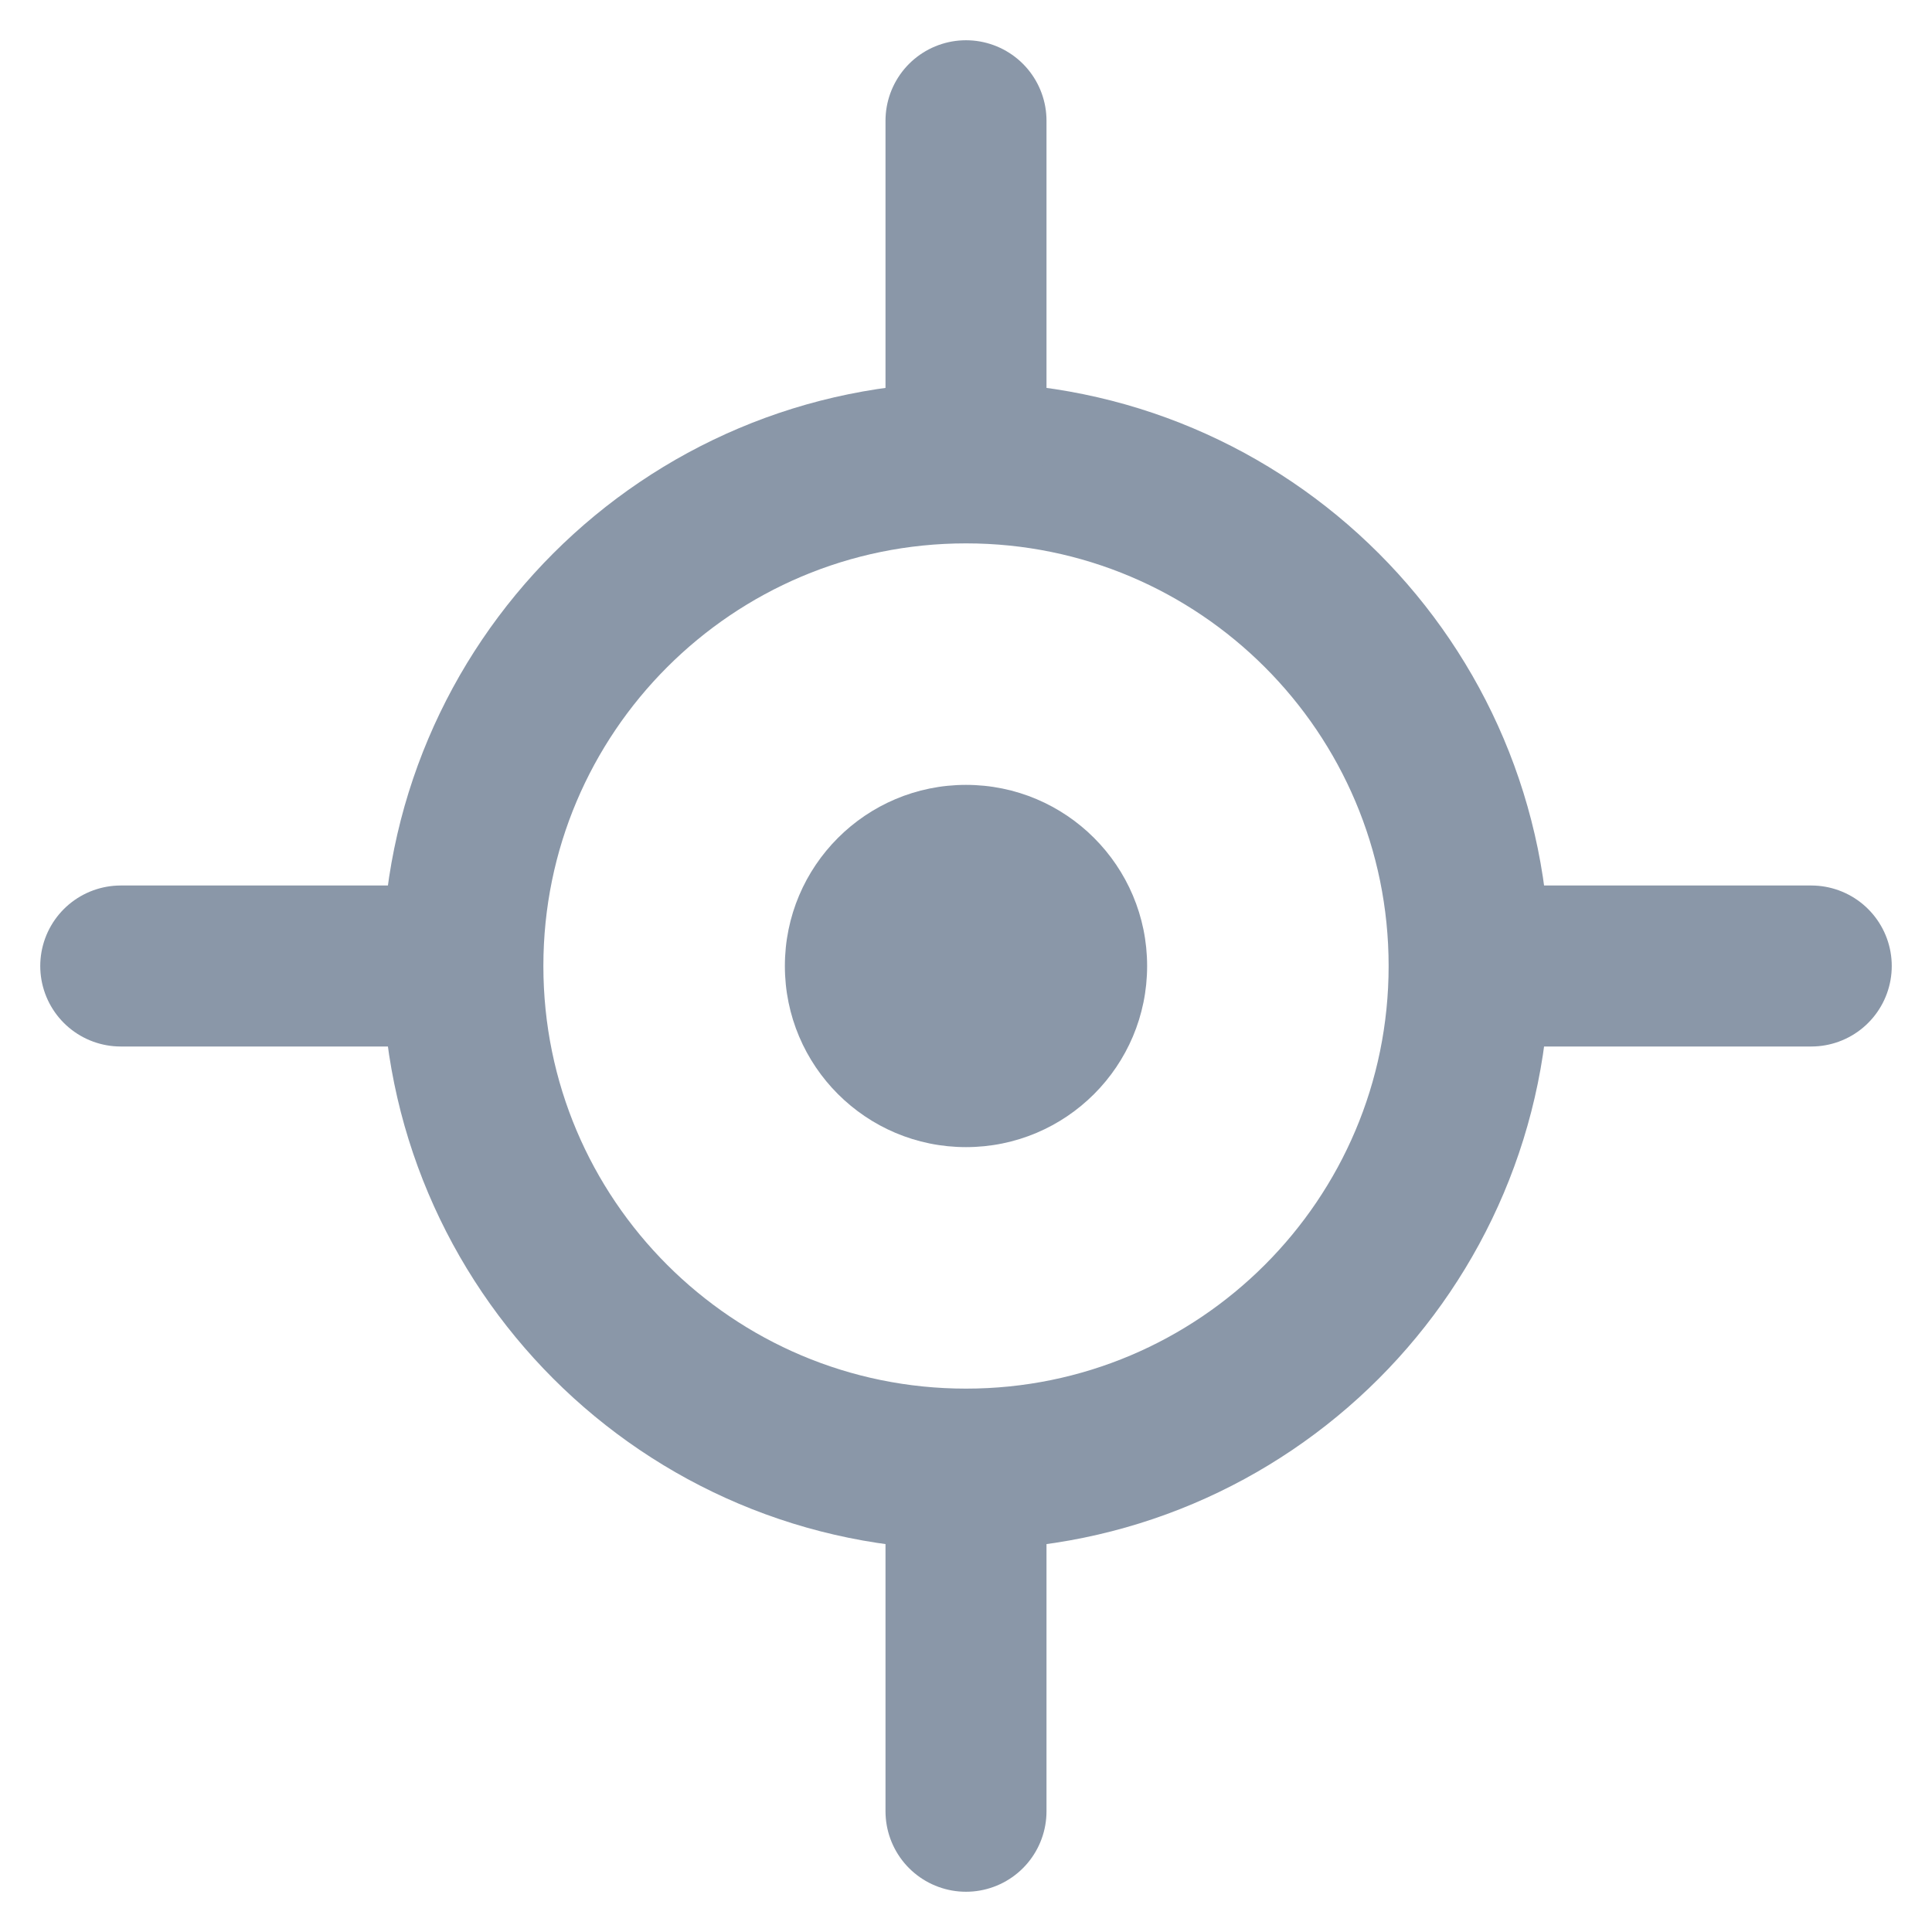
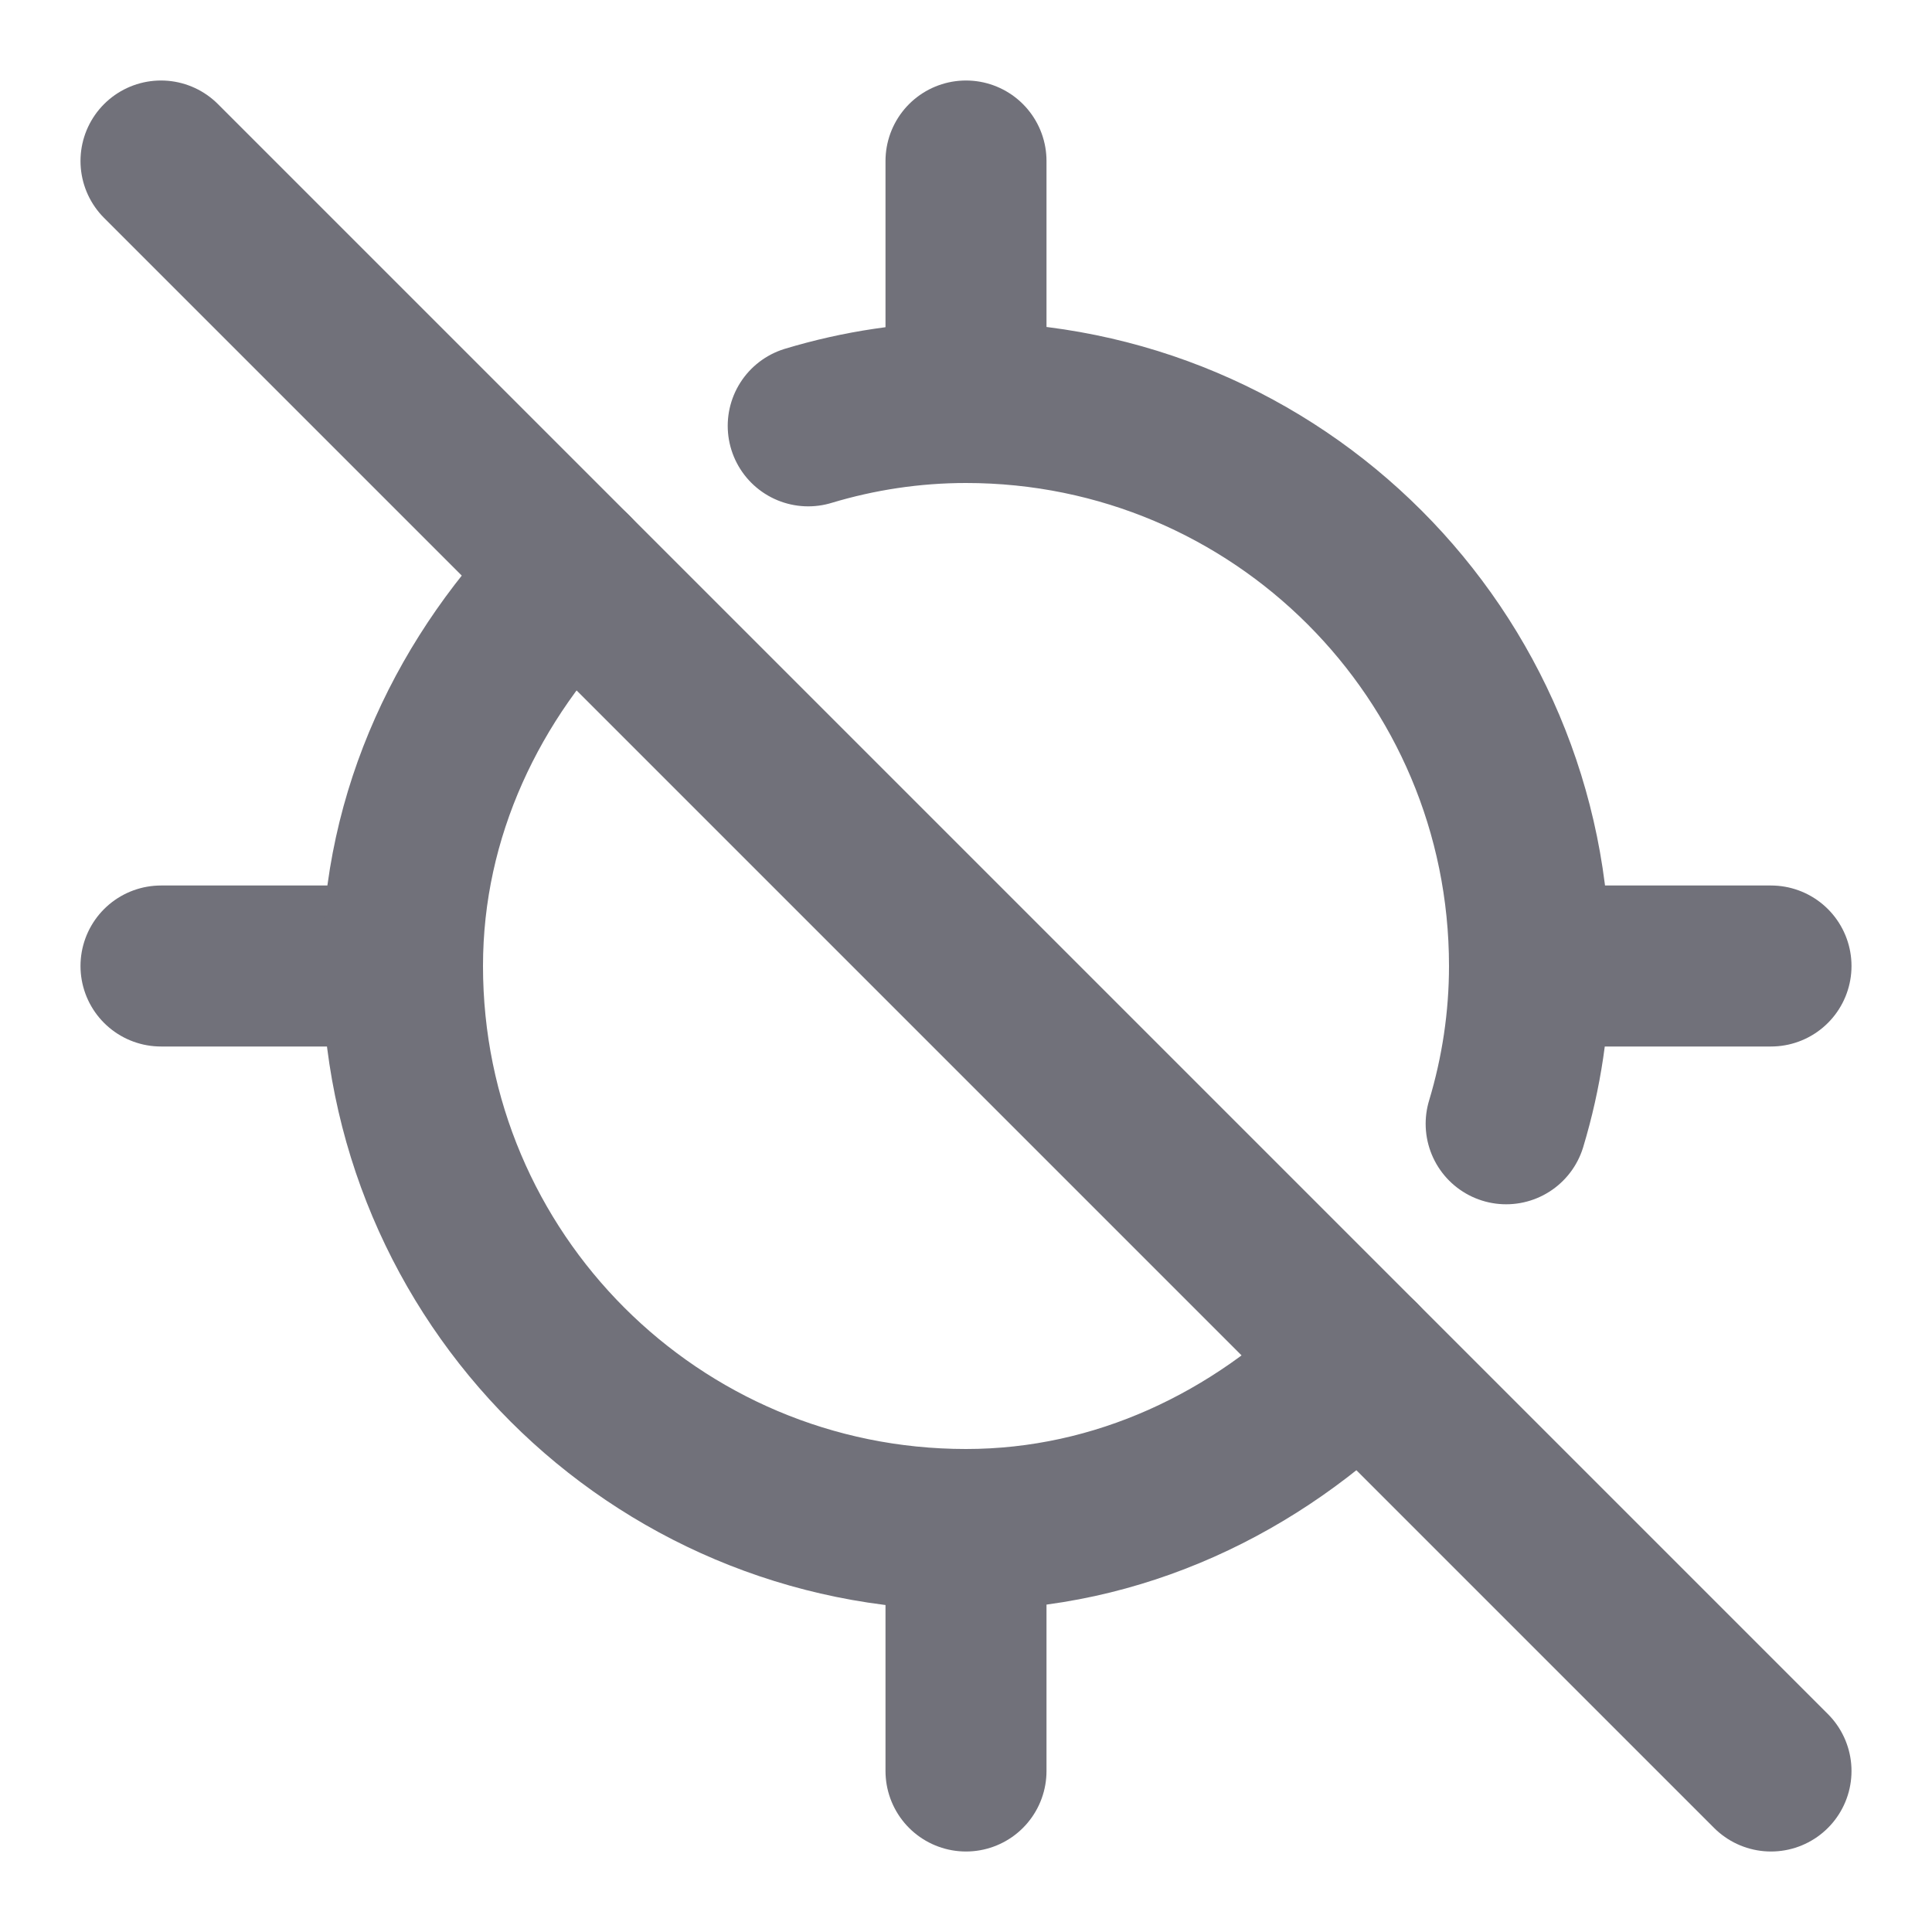
- <svg xmlns="http://www.w3.org/2000/svg" width="48" height="48" viewBox="0 0 48 48">
-   <circle cx="24" cy="24" r="12.5" fill="none" stroke="#8a97a8" stroke-width="4" />
-   <circle cx="24" cy="24" r="4.5" fill="#8a97a8" />
-   <path d="M24 3v8M24 37v8M3 24h8M37 24h8" stroke="#8a97a8" stroke-width="4" stroke-linecap="round" />
+ <svg xmlns="http://www.w3.org/2000/svg" width="96" height="96" viewBox="0 0 24 24" fill="none" stroke="#71717a" stroke-width="2" stroke-linecap="round" stroke-linejoin="round">
+   <line x1="2" x2="5" y1="12" y2="12" />
+   <line x1="19" x2="22" y1="12" y2="12" />
+   <line x1="12" x2="12" y1="2" y2="5" />
+   <line x1="12" x2="12" y1="19" y2="22" />
+   <path d="M7.11 7.11C5.83 8.39 5 10.1 5 12c0 3.87 3.13 7 7 7 1.9 0 3.61-.83 4.89-2.11" />
+   <path d="M18.71 13.96c.19-.63.29-1.29.29-1.96 0-3.87-3.13-7-7-7-.67 0-1.33.1-1.96.29" />
+   <line x1="2" x2="22" y1="2" y2="22" />
</svg>
